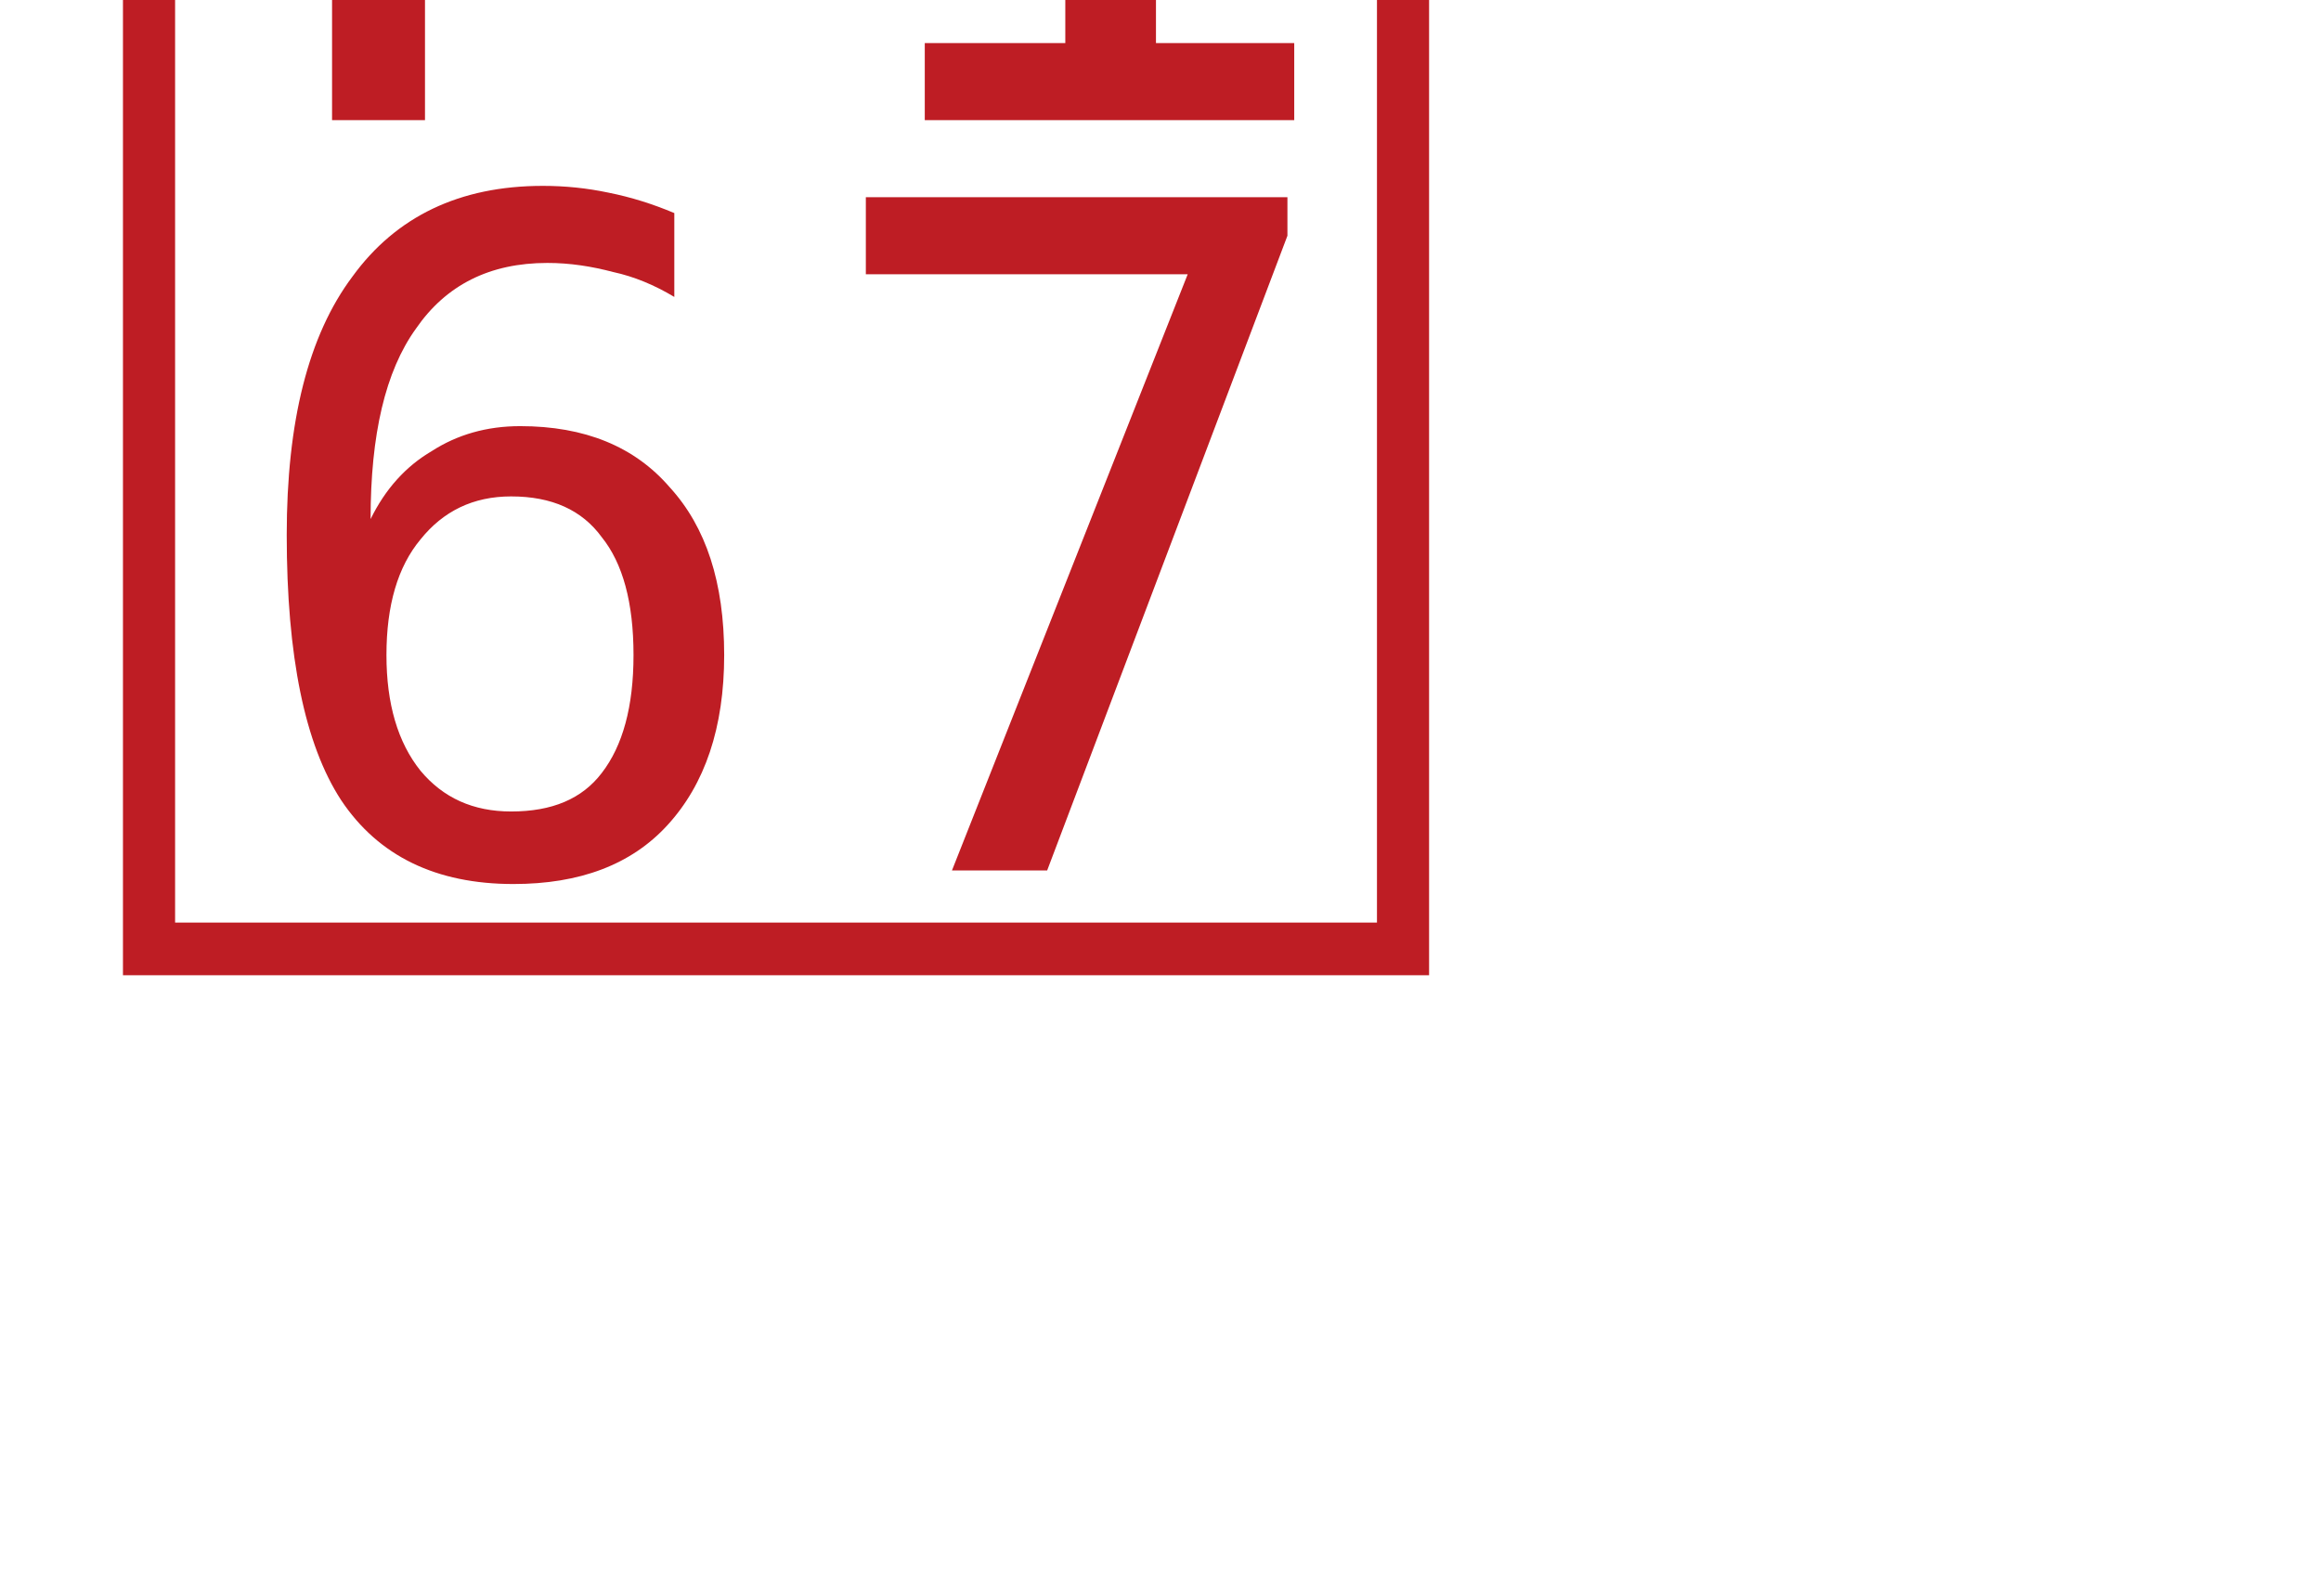
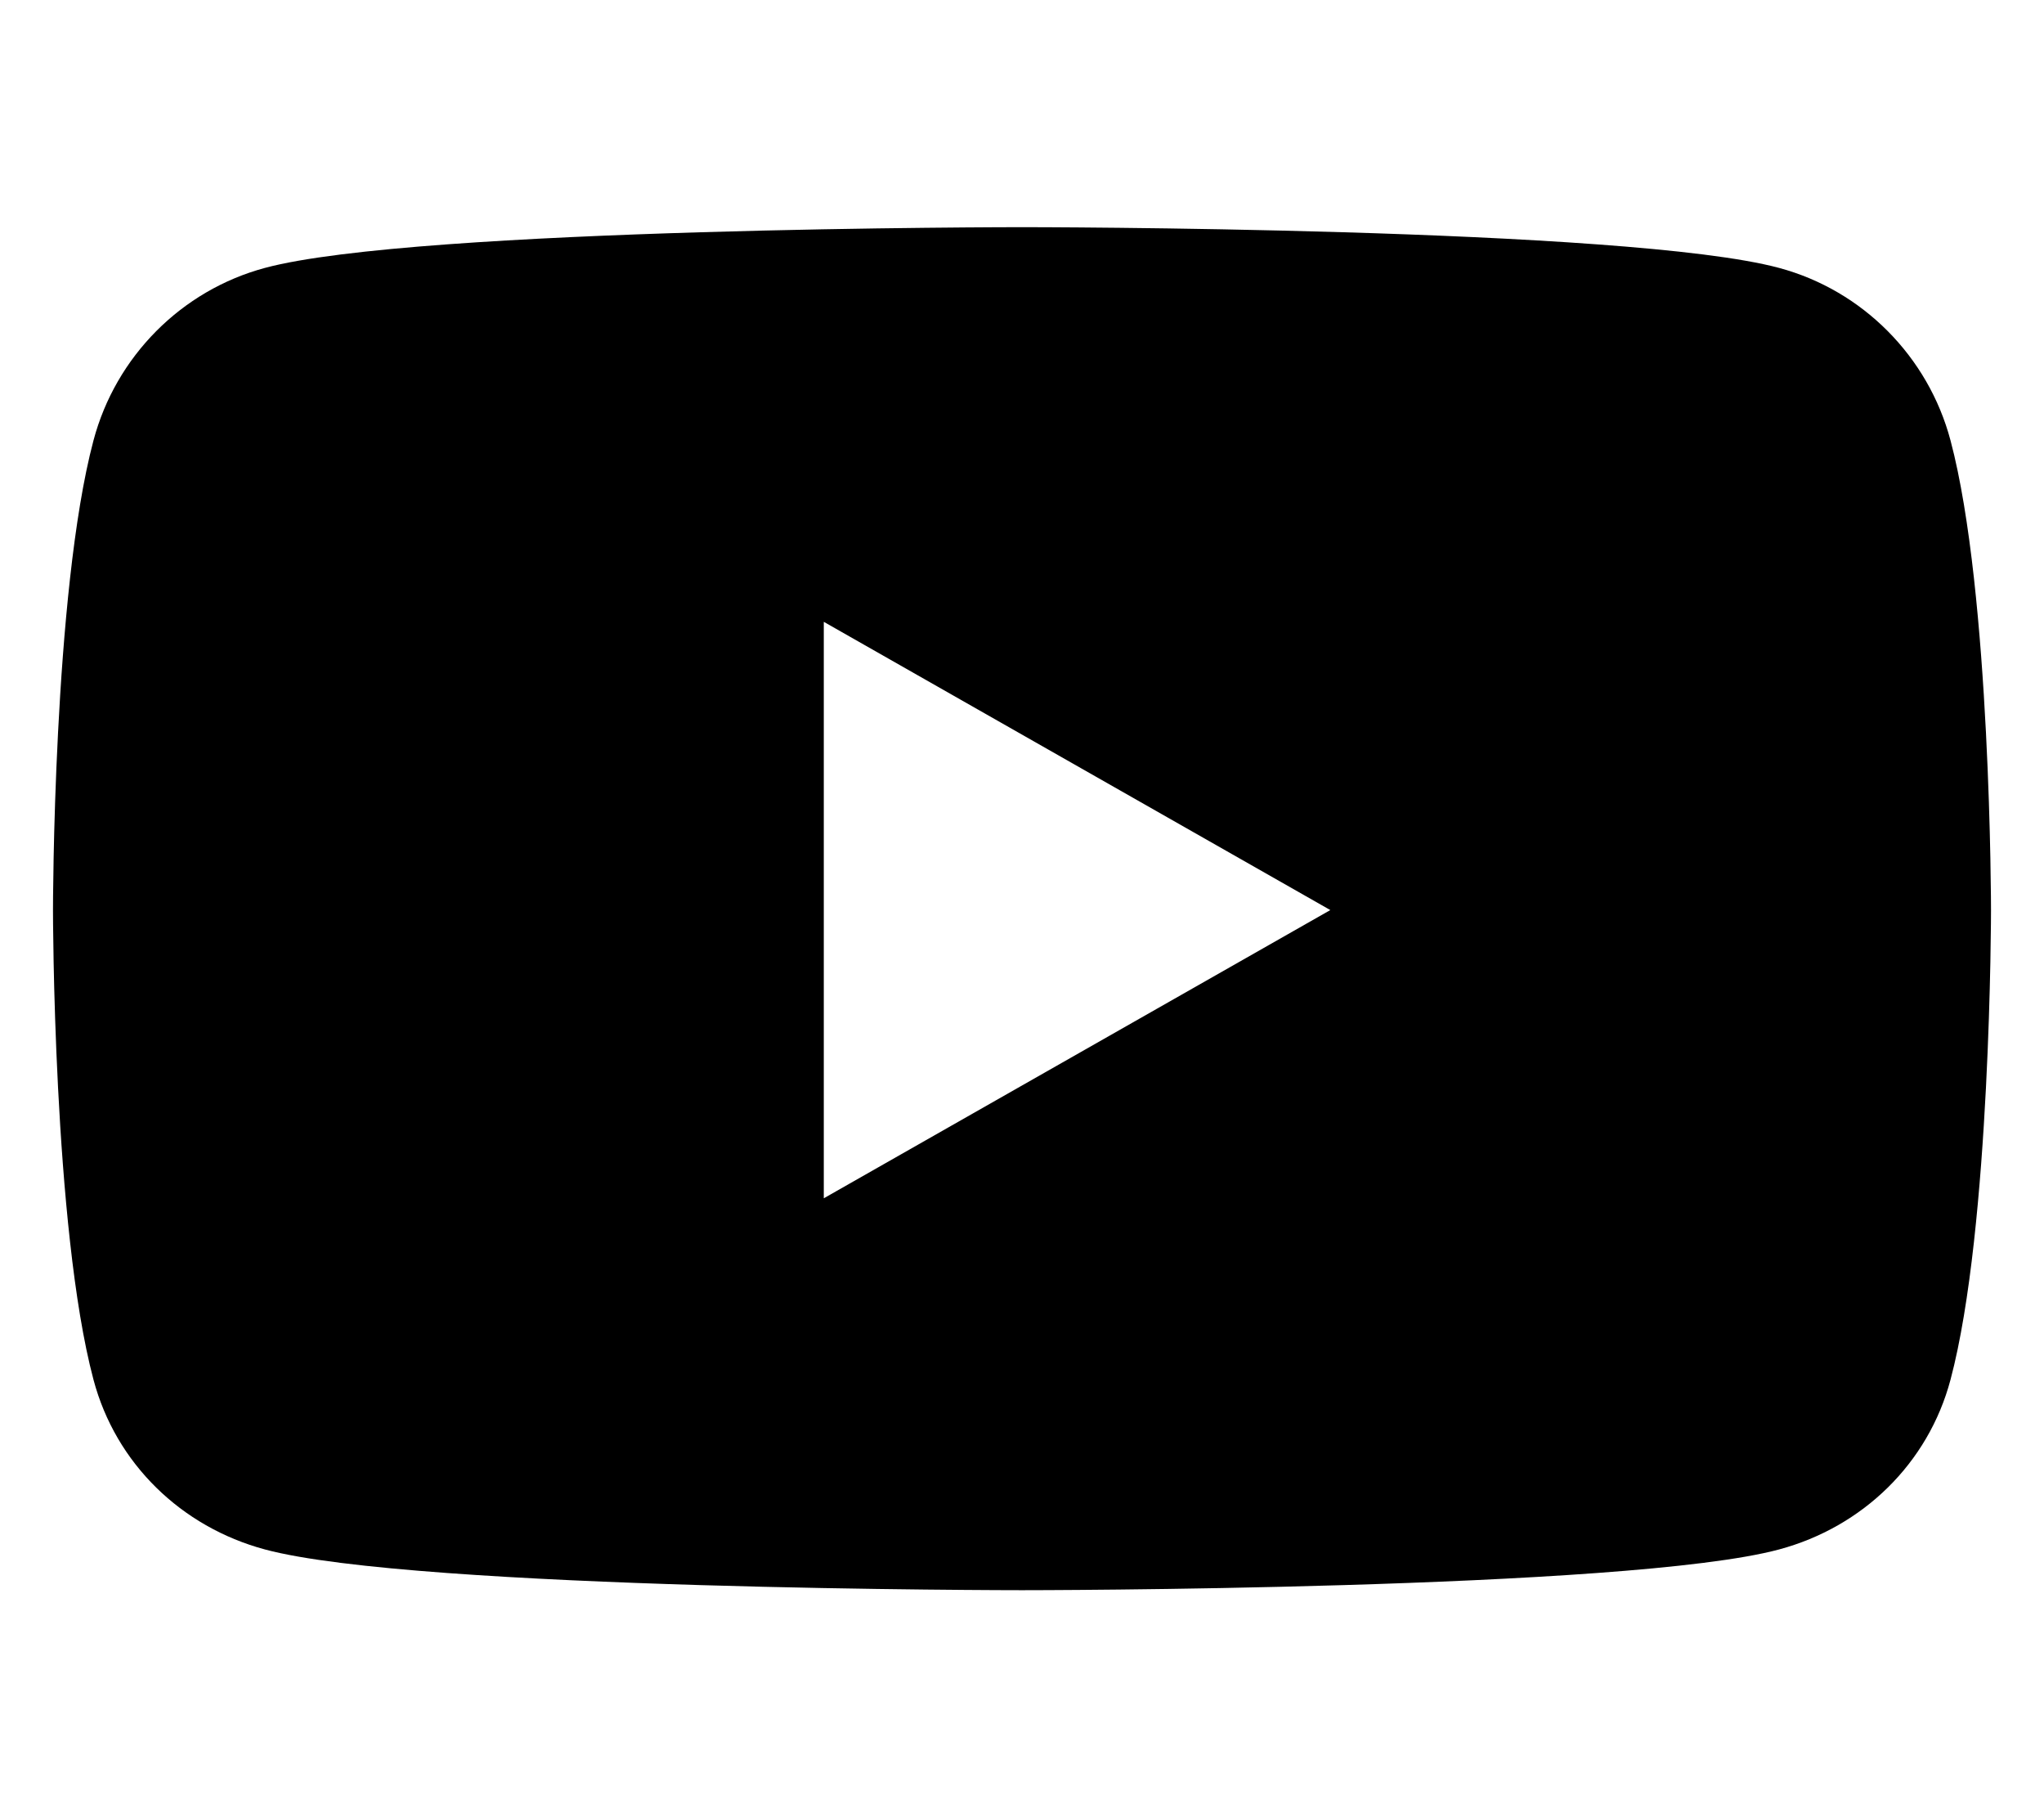
- <svg xmlns="http://www.w3.org/2000/svg" width="16" height="11" viewBox="0 0 16 11">
-   <text fill="#BE1D24" fill-rule="evenodd" font-family="FontAwesome5BrandsRegular, Font Awesome 5 Brands" font-size="14" letter-spacing="1.273" transform="translate(-35 -6)">
-     <tspan x="35.489" y="12"></tspan>
-   </text>
+ <svg xmlns="http://www.w3.org/2000/svg" viewBox="0 0 576 512">
+   <path d="M549.655 124.083c-6.281-23.65-24.787-42.276-48.284-48.597C458.781 64 288 64 288 64S117.22 64 74.629 75.486c-23.497 6.322-42.003 24.947-48.284 48.597-11.412 42.867-11.412 132.305-11.412 132.305s0 89.438 11.412 132.305c6.281 23.65 24.787 41.5 48.284 47.821C117.22 448 288 448 288 448s170.78 0 213.371-11.486c23.497-6.321 42.003-24.171 48.284-47.821 11.412-42.867 11.412-132.305 11.412-132.305s0-89.438-11.412-132.305zm-317.51 213.508V175.185l142.739 81.205-142.739 81.201z" />
</svg>
